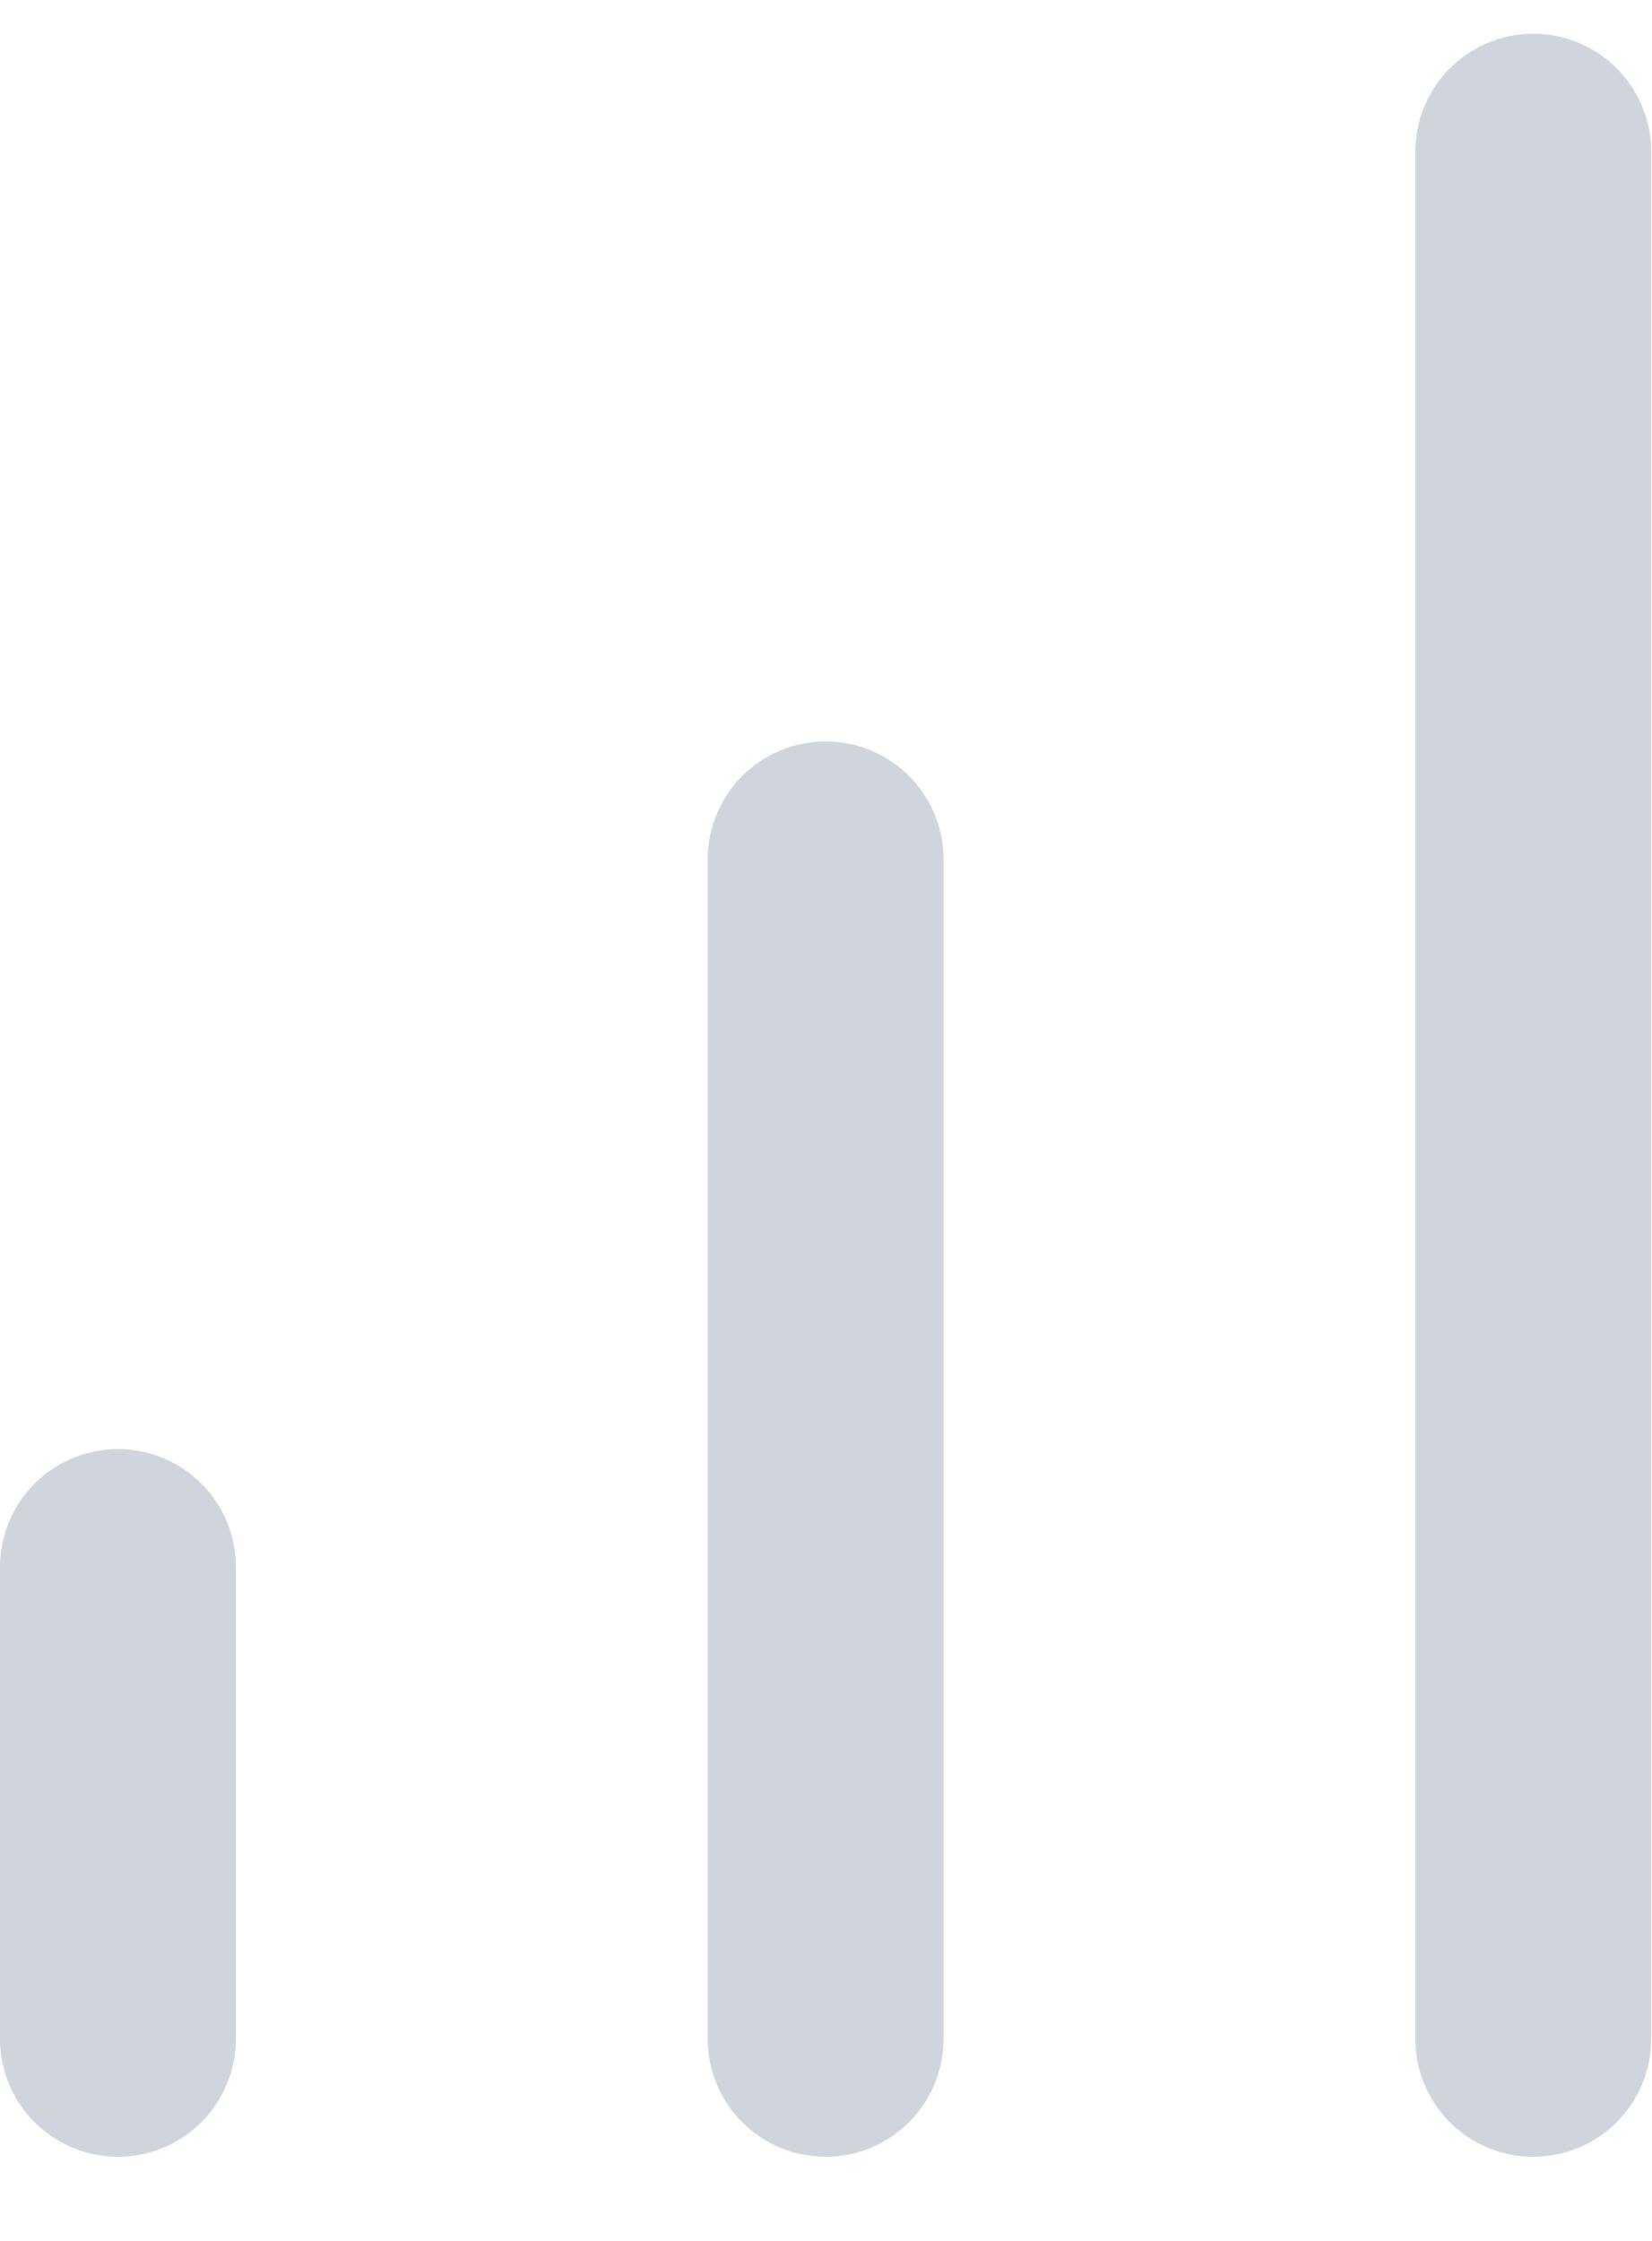
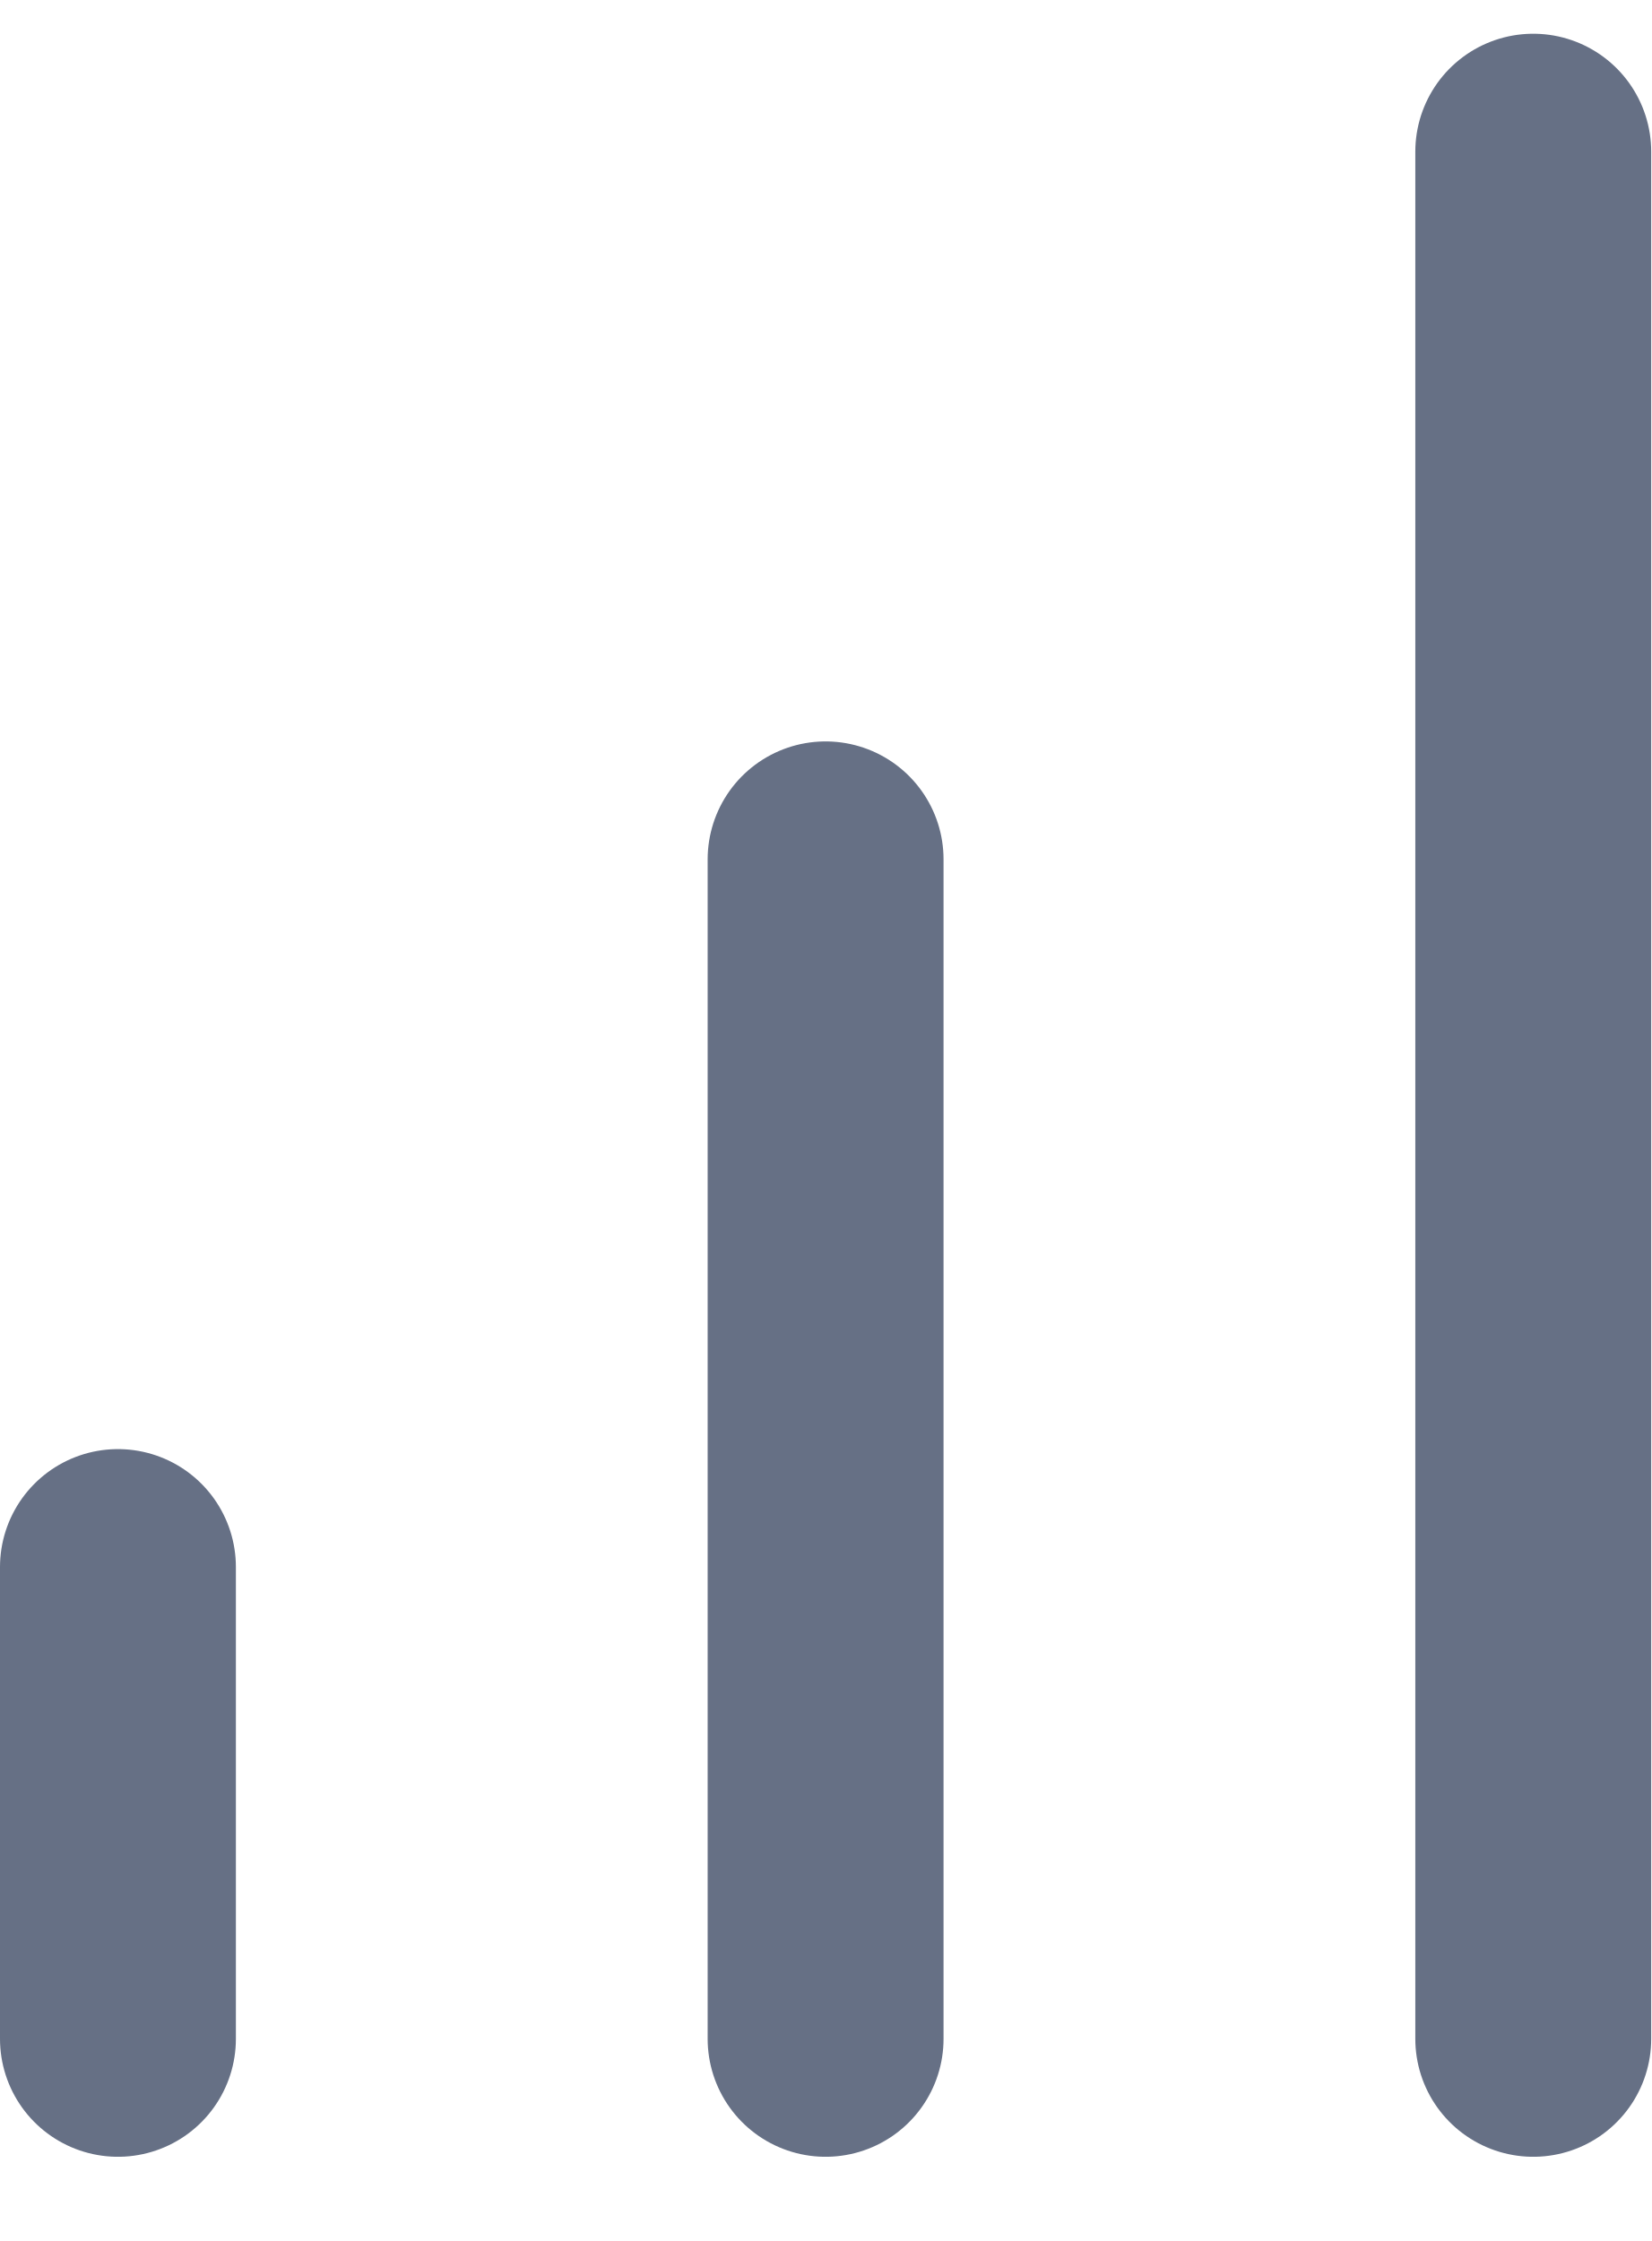
<svg xmlns="http://www.w3.org/2000/svg" width="14" height="19" viewBox="0 0 14 19" fill="none">
-   <path d="M7 17.286V7.286M13 17.286V1.286M1 17.286V13.286" stroke="#D0D5DD" stroke-width="2" stroke-linecap="round" stroke-linejoin="round" />
+   <path d="M7 17.286V7.286M13 17.286V1.286M1 17.286V13.286" stroke="#667085" stroke-width="2" stroke-linecap="round" stroke-linejoin="round" />
</svg>
